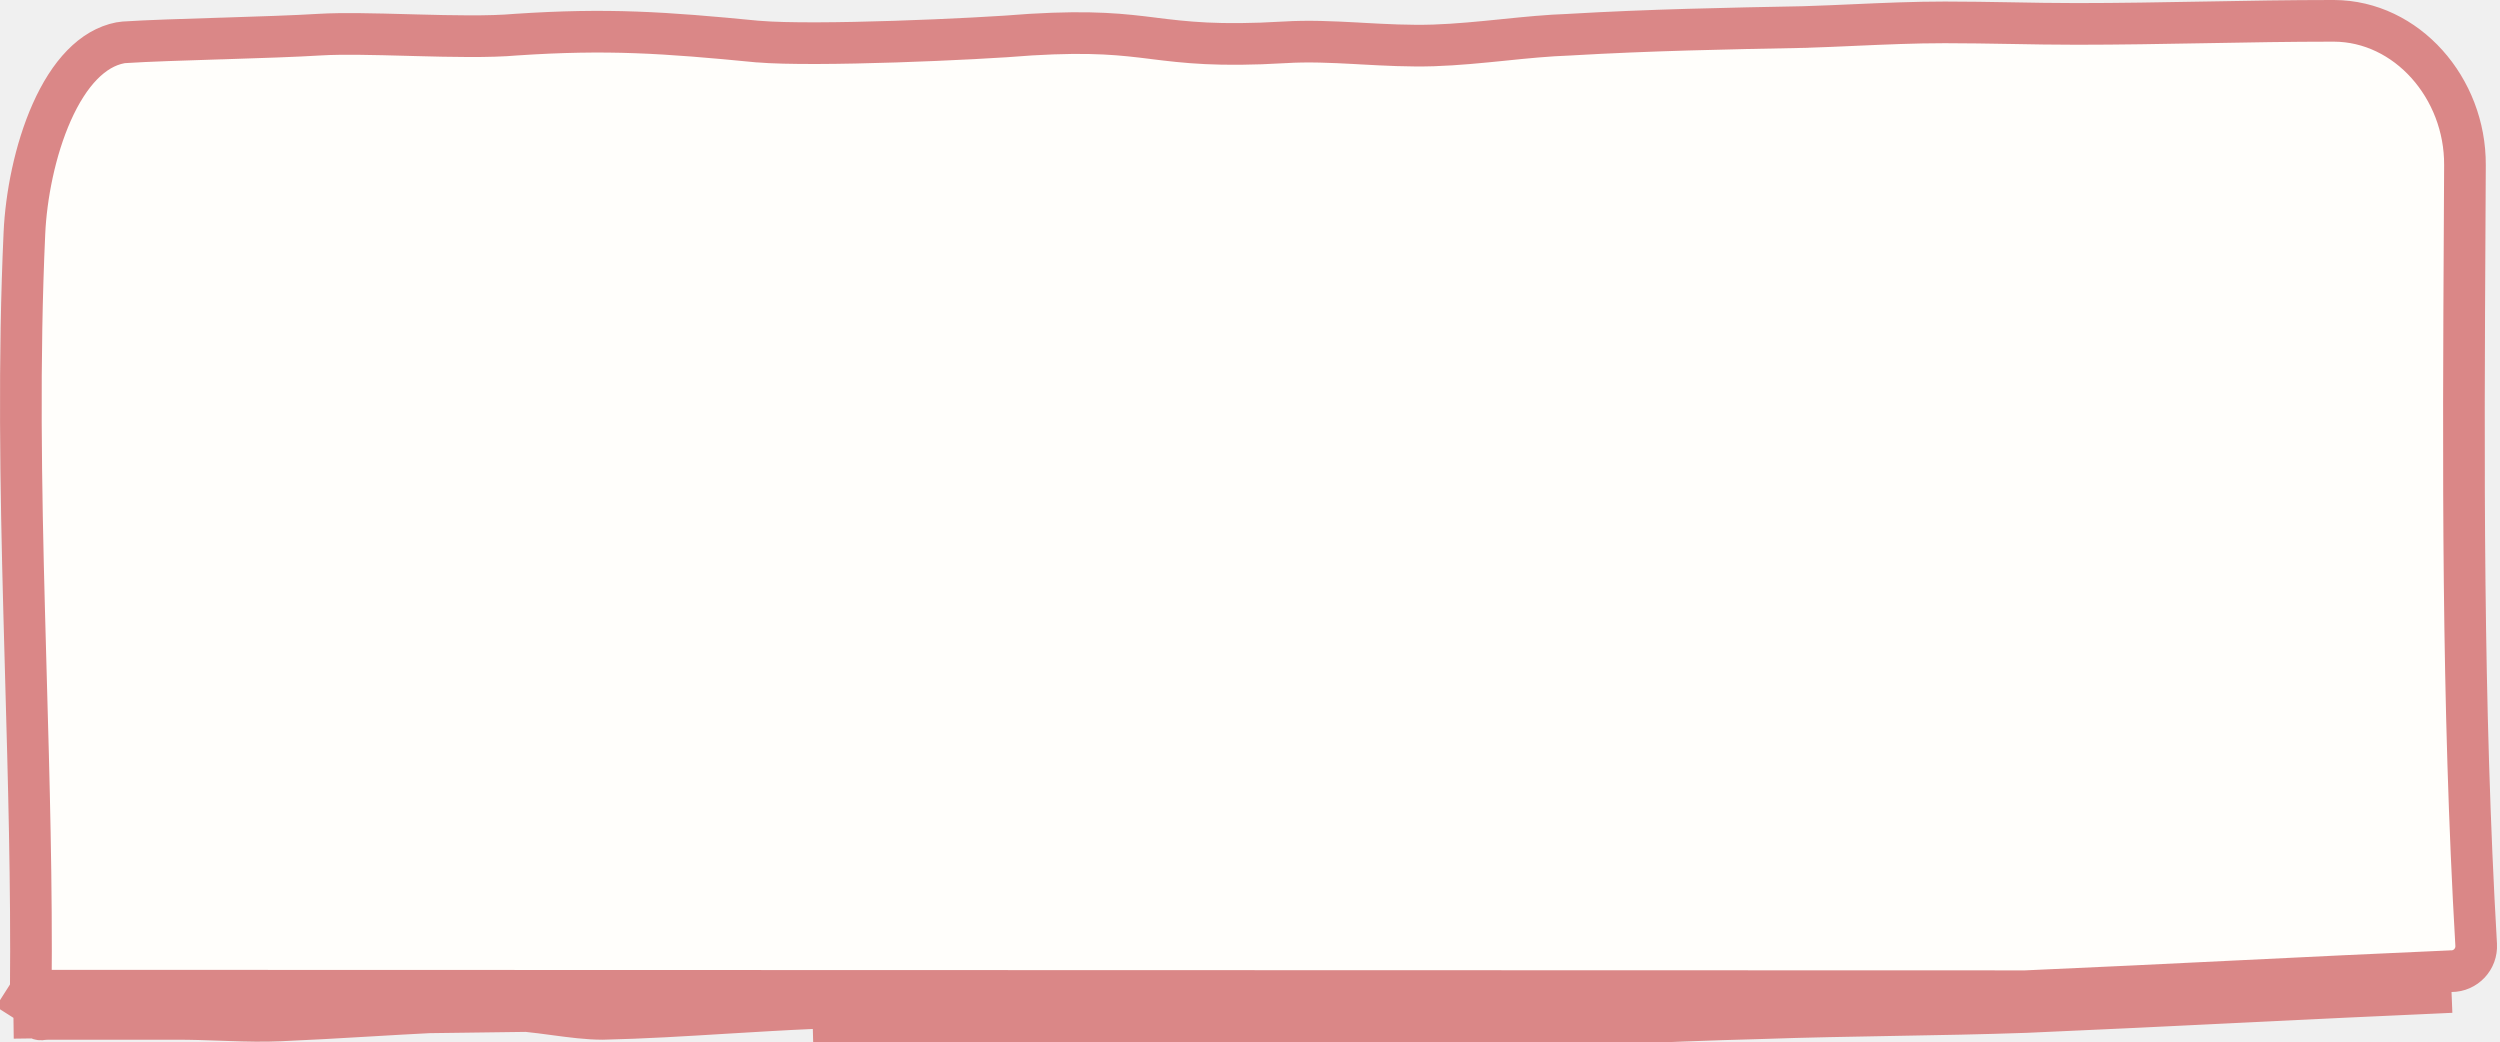
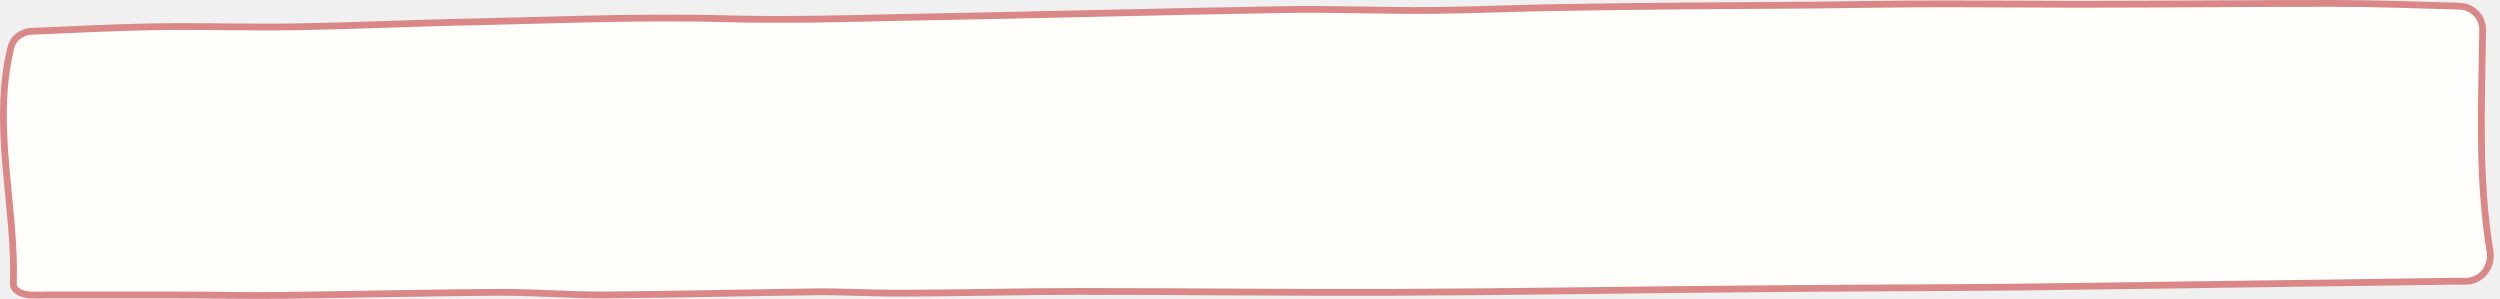
- <svg xmlns="http://www.w3.org/2000/svg" preserveAspectRatio="none" viewBox="0 0 60 25" fill="none">
-   <path d="M33.528 24.731C35.197 24.71 36.86 24.641 38.523 24.572C39.773 24.52 41.024 24.468 42.279 24.436C43.334 24.399 44.395 24.381 45.456 24.362C46.517 24.344 47.577 24.325 48.633 24.288C50.337 24.215 52.035 24.131 53.734 24.048C55.432 23.965 57.131 23.882 58.835 23.808L33.528 24.731ZM33.528 24.731C32.07 24.752 30.613 24.725 29.155 24.698C28.062 24.678 26.969 24.657 25.876 24.657C25.153 24.657 24.431 24.694 23.705 24.731C22.974 24.768 22.24 24.805 21.501 24.805C21.208 24.805 20.915 24.776 20.621 24.747C20.255 24.71 19.889 24.674 19.522 24.694L33.528 24.731ZM48.613 23.789C50.315 23.715 52.011 23.632 53.709 23.549L53.709 23.549L53.71 23.549C55.408 23.466 57.108 23.383 58.813 23.309L58.824 23.308H58.835C59.175 23.308 59.448 23.02 59.428 22.674C59.09 16.852 59.121 11.104 59.152 5.345C59.154 4.883 59.157 4.422 59.159 3.96C59.169 2.112 57.765 0.506 56.014 0.5L55.976 0.5C54.959 0.5 53.941 0.518 52.918 0.537L52.916 0.537C51.895 0.555 50.869 0.574 49.842 0.574C49.31 0.574 48.779 0.565 48.252 0.555L48.25 0.555C47.722 0.546 47.199 0.537 46.676 0.537C45.942 0.537 45.227 0.569 44.496 0.601C44.12 0.618 43.74 0.635 43.35 0.647L43.344 0.648C41.451 0.684 39.57 0.721 37.691 0.831L37.678 0.832L37.678 0.832C37.148 0.85 36.621 0.903 36.074 0.959L36.066 0.96C35.527 1.014 34.969 1.071 34.402 1.09L34.401 1.09C33.818 1.108 33.243 1.077 32.694 1.047C32.648 1.044 32.603 1.042 32.558 1.039C31.96 1.007 31.393 0.981 30.832 1.016L30.831 1.016C29.229 1.111 28.448 1.015 27.684 0.921L27.674 0.919C26.95 0.83 26.24 0.742 24.741 0.831C23.415 0.942 19.556 1.113 18.194 0.998L18.187 0.998L18.187 0.998C15.936 0.778 14.57 0.686 12.392 0.831C11.742 0.889 10.844 0.869 9.987 0.846C9.925 0.844 9.864 0.843 9.803 0.841C8.99 0.819 8.225 0.799 7.678 0.831C7.09 0.868 6.199 0.896 5.322 0.924L5.301 0.924C4.41 0.952 3.535 0.979 2.973 1.016C2.944 1.018 2.916 1.021 2.888 1.027C2.219 1.156 1.659 1.759 1.243 2.691C0.836 3.605 0.626 4.712 0.586 5.593C0.448 8.63 0.5 11.654 0.58 14.683C0.593 15.199 0.608 15.715 0.622 16.231C0.692 18.741 0.763 21.258 0.739 23.774M48.613 23.789L0.739 23.776C0.739 23.775 0.739 23.775 0.739 23.774M48.613 23.789C47.564 23.825 46.508 23.844 45.447 23.862L45.445 23.862C44.386 23.881 43.323 23.899 42.264 23.936C40.989 23.968 39.735 24.021 38.486 24.073C36.834 24.142 35.192 24.21 33.521 24.231L33.52 24.231C32.062 24.252 30.627 24.226 29.183 24.198C28.091 24.178 26.993 24.157 25.876 24.157C25.141 24.157 24.407 24.195 23.686 24.231L23.672 24.232C22.941 24.269 22.223 24.305 21.501 24.305C21.234 24.305 20.967 24.279 20.67 24.249C20.634 24.246 20.597 24.242 20.56 24.238C20.231 24.206 19.868 24.174 19.497 24.195C18.796 24.226 18.108 24.268 17.427 24.309C16.432 24.37 15.451 24.431 14.46 24.453C14.094 24.452 13.717 24.402 13.3 24.346L13.285 24.344C12.883 24.29 12.443 24.231 12.002 24.231V24.231L11.992 24.231C10.935 24.254 9.867 24.317 8.81 24.379C8.109 24.42 7.413 24.461 6.727 24.49L6.726 24.49C6.328 24.508 5.932 24.499 5.522 24.485C5.443 24.483 5.363 24.48 5.282 24.477C4.95 24.465 4.608 24.453 4.263 24.453H4.257H4.251H4.245H4.239H4.233H4.227H4.221H4.215H4.209H4.203H4.197H4.191H4.185H4.179H4.173H4.167H4.161H4.155H4.149H4.142H4.136H4.13H4.124H4.118H4.112H4.106H4.1H4.094H4.088H4.082H4.076H4.07H4.064H4.058H4.052H4.046H4.04H4.034H4.028H4.022H4.016H4.01H4.004H3.998H3.992H3.986H3.98H3.974H3.968H3.962H3.956H3.95H3.943H3.937H3.931H3.925H3.919H3.913H3.907H3.901H3.895H3.889H3.883H3.877H3.871H3.865H3.859H3.853H3.847H3.841H3.835H3.829H3.823H3.817H3.811H3.805H3.799H3.793H3.787H3.781H3.775H3.769H3.763H3.757H3.751H3.744H3.738H3.732H3.726H3.72H3.714H3.708H3.702H3.696H3.69H3.684H3.678H3.672H3.666H3.66H3.654H3.648H3.642H3.636H3.63H3.624H3.618H3.612H3.606H3.6H3.594H3.588H3.582H3.576H3.57H3.564H3.558H3.552H3.545H3.539H3.533H3.527H3.521H3.515H3.509H3.503H3.497H3.491H3.485H3.479H3.473H3.467H3.461H3.455H3.449H3.443H3.437H3.431H3.425H3.419H3.413H3.407H3.401H3.395H3.389H3.383H3.377H3.371H3.365H3.359H3.353H3.346H3.34H3.334H3.328H3.322H3.316H3.31H3.304H3.298H3.292H3.286H3.28H3.274H3.268H3.262H3.256H3.25H3.244H3.238H3.232H3.226H3.22H3.214H3.208H3.202H3.196H3.19H3.184H3.178H3.172H3.166H3.16H3.154H3.147H3.141H3.135H3.129H3.123H3.117H3.111H3.105H3.099H3.093H3.087H3.081H3.075H3.069H3.063H3.057H3.051H3.045H3.039H3.033H3.027H3.021H3.015H3.009H3.003H2.997H2.991H2.985H2.979H2.973H2.967H2.961H2.955H2.949H2.942H2.936H2.93H2.924H2.918H2.912H2.906H2.9H2.894H2.888H2.882H2.876H2.87H2.864H2.858H2.852H2.846H2.84H2.834H2.828H2.822H2.816H2.81H2.804H2.798H2.792H2.786H2.78H2.774H2.768H2.762H2.756H2.75H2.743H2.737H2.731H2.725H2.719H2.713H2.707H2.701H2.695H2.689H2.683H2.677H2.671H2.665H2.659H2.653H2.647H2.641H2.635H2.629H2.623H2.617H2.611H2.605H2.599H2.593H2.587H2.581H2.575H2.569H2.563H2.557H2.551H2.544H2.538H2.532H2.526H2.52H2.514H2.508H2.502H2.496H2.49H2.484H2.478H2.472H2.466H2.46H2.454H2.448H2.442H2.436H2.43H2.424H2.418H2.412H2.406H2.4H2.394H2.388H2.382H2.376H2.37H2.364H2.358H2.352H2.345H2.339H2.333H2.327H2.321H2.315H2.309H2.303H2.297H2.291H2.285H2.279H2.273H2.267H2.261H2.255H2.249H2.243H2.237H2.231H2.225H2.219H2.213H2.207H2.201H2.195H2.189H2.183H2.177H2.171H2.165H2.159H2.153H2.146H2.14H2.134H2.128H2.122H2.116H2.11H2.104H2.098H2.092H2.086H2.08H2.074H2.068H2.062H2.056H2.05H2.044H2.038H2.032H2.026H2.02H2.014H2.008H2.002H1.996H1.99H1.984H1.978H1.972H1.966H1.96H1.954H1.948H1.941H1.935H1.929H1.923H1.917H1.911H1.905H1.899H1.893H1.887H1.881H1.875H1.869H1.863H1.857H1.851H1.845H1.839H1.833H1.827H1.821H1.815H1.809H1.803H1.797H1.791H1.785H1.779H1.773H1.767H1.761H1.755H1.748H1.742H1.736H1.73H1.724H1.718H1.712H1.706H1.7H1.694H1.688H1.682H1.676H1.67H1.664H1.658H1.652H1.646H1.64H1.634H1.628H1.622H1.616H1.61H1.604H1.598H1.592H1.586H1.58H1.574H1.568H1.562H1.556H1.55H1.543H1.537H1.531H1.525H1.519H1.513H1.507H1.501H1.495H1.489H1.483H1.477H1.471H1.465H1.459H1.453H1.447H1.441H1.435H1.429H1.423H1.417H1.411H1.405H1.399H1.393H1.387H1.381H1.375H1.369H1.363H1.357H1.351H1.344H1.338H1.332H1.326H1.32H1.314H1.308H1.302H1.296H1.29H1.284H1.278H1.272H1.266H1.26H1.254H1.248H1.242H1.236H1.23H1.224H1.218H1.212H1.206H1.2H1.194H1.188H1.182H1.176C1.104 24.453 1.031 24.46 0.989 24.464C0.982 24.465 0.977 24.465 0.972 24.466C0.968 24.466 0.944 24.468 0.902 24.433C0.858 24.398 0.82 24.342 0.802 24.283L0.323 24.428M48.613 23.789L0.323 24.428M0.739 23.774C0.74 23.958 0.758 24.103 0.792 24.246L0.306 24.362L0.792 24.246C0.795 24.258 0.798 24.27 0.802 24.283L0.323 24.428M0.739 23.774L0.323 24.428" fill="#FFFEFB" stroke="#DA8787" />
+ <svg xmlns="http://www.w3.org/2000/svg" preserveAspectRatio="none" viewBox="0 0 368 44" fill="none">
+   <mask id="path-1-inside-1_27_2" fill="white">
+     <path fill-rule="evenodd" clip-rule="evenodd" d="M4.576 43.923C3.615 43.889 2.575 43.632 1.919 42.929C1.903 42.912 1.888 42.895 1.873 42.877C1.604 42.553 1.469 42.228 1.469 41.838C1.845 30.242 -1.742 18.646 1.111 6.893C1.505 5.27 2.979 4.181 4.647 4.11C10.5 3.861 16.453 3.555 22.506 3.443C29.518 3.313 36.666 3.573 43.813 3.443C51.364 3.313 58.781 2.988 66.333 2.794C79.953 2.534 93.574 1.884 107.463 2.274C115.555 2.469 123.646 2.274 131.737 2.079C150.751 1.754 169.766 1.234 188.915 0.91C196.197 0.78 203.479 1.104 210.896 1.039C217.639 0.974 224.246 0.65 230.989 0.585C242.586 0.39 254.184 0.325 265.781 0.26C272.659 0.195 279.401 0.065 286.279 0.065C292.752 0.065 299.225 0.13 305.698 0.13C318.239 0.13 330.781 0 343.322 0C349.496 0 355.67 0.225 362.077 0.413C364.246 0.477 365.978 2.251 365.95 4.421C365.809 15.288 365.247 26.06 367.026 36.96C367.441 39.502 365.537 41.903 362.962 41.903C362.244 41.903 361.548 41.903 360.853 41.903C339.951 42.163 319.183 42.488 298.281 42.748C285.335 42.877 272.254 42.877 259.308 43.007C241.373 43.137 223.572 43.462 205.637 43.527C189.994 43.592 174.351 43.397 158.708 43.397C149.807 43.397 140.907 43.657 131.872 43.657C127.826 43.657 123.781 43.397 119.735 43.462C109.351 43.592 98.968 43.852 88.719 43.917C83.729 43.917 78.605 43.527 73.615 43.527C62.827 43.592 52.174 43.852 41.385 43.982C36.261 44.047 31.271 43.917 26.147 43.917C19.674 43.917 13.201 43.917 6.728 43.917C6.011 43.955 5.293 43.948 4.576 43.923Z" />
+   </mask>
+   <path fill-rule="evenodd" clip-rule="evenodd" d="M4.576 43.923C3.615 43.889 2.575 43.632 1.919 42.929C1.903 42.912 1.888 42.895 1.873 42.877C1.604 42.553 1.469 42.228 1.469 41.838C1.845 30.242 -1.742 18.646 1.111 6.893C1.505 5.27 2.979 4.181 4.647 4.11C10.5 3.861 16.453 3.555 22.506 3.443C29.518 3.313 36.666 3.573 43.813 3.443C51.364 3.313 58.781 2.988 66.333 2.794C79.953 2.534 93.574 1.884 107.463 2.274C115.555 2.469 123.646 2.274 131.737 2.079C150.751 1.754 169.766 1.234 188.915 0.91C196.197 0.78 203.479 1.104 210.896 1.039C217.639 0.974 224.246 0.65 230.989 0.585C242.586 0.39 254.184 0.325 265.781 0.26C272.659 0.195 279.401 0.065 286.279 0.065C292.752 0.065 299.225 0.13 305.698 0.13C318.239 0.13 330.781 0 343.322 0C349.496 0 355.67 0.225 362.077 0.413C364.246 0.477 365.978 2.251 365.95 4.421C365.809 15.288 365.247 26.06 367.026 36.96C367.441 39.502 365.537 41.903 362.962 41.903C362.244 41.903 361.548 41.903 360.853 41.903C339.951 42.163 319.183 42.488 298.281 42.748C285.335 42.877 272.254 42.877 259.308 43.007C241.373 43.137 223.572 43.462 205.637 43.527C189.994 43.592 174.351 43.397 158.708 43.397C149.807 43.397 140.907 43.657 131.872 43.657C127.826 43.657 123.781 43.397 119.735 43.462C109.351 43.592 98.968 43.852 88.719 43.917C83.729 43.917 78.605 43.527 73.615 43.527C62.827 43.592 52.174 43.852 41.385 43.982C36.261 44.047 31.271 43.917 26.147 43.917C19.674 43.917 13.201 43.917 6.728 43.917C6.011 43.955 5.293 43.948 4.576 43.923Z" fill="#FFFEFB" stroke="#DA8787" stroke-width="2" mask="url(#path-1-inside-1_27_2)" />
</svg>
